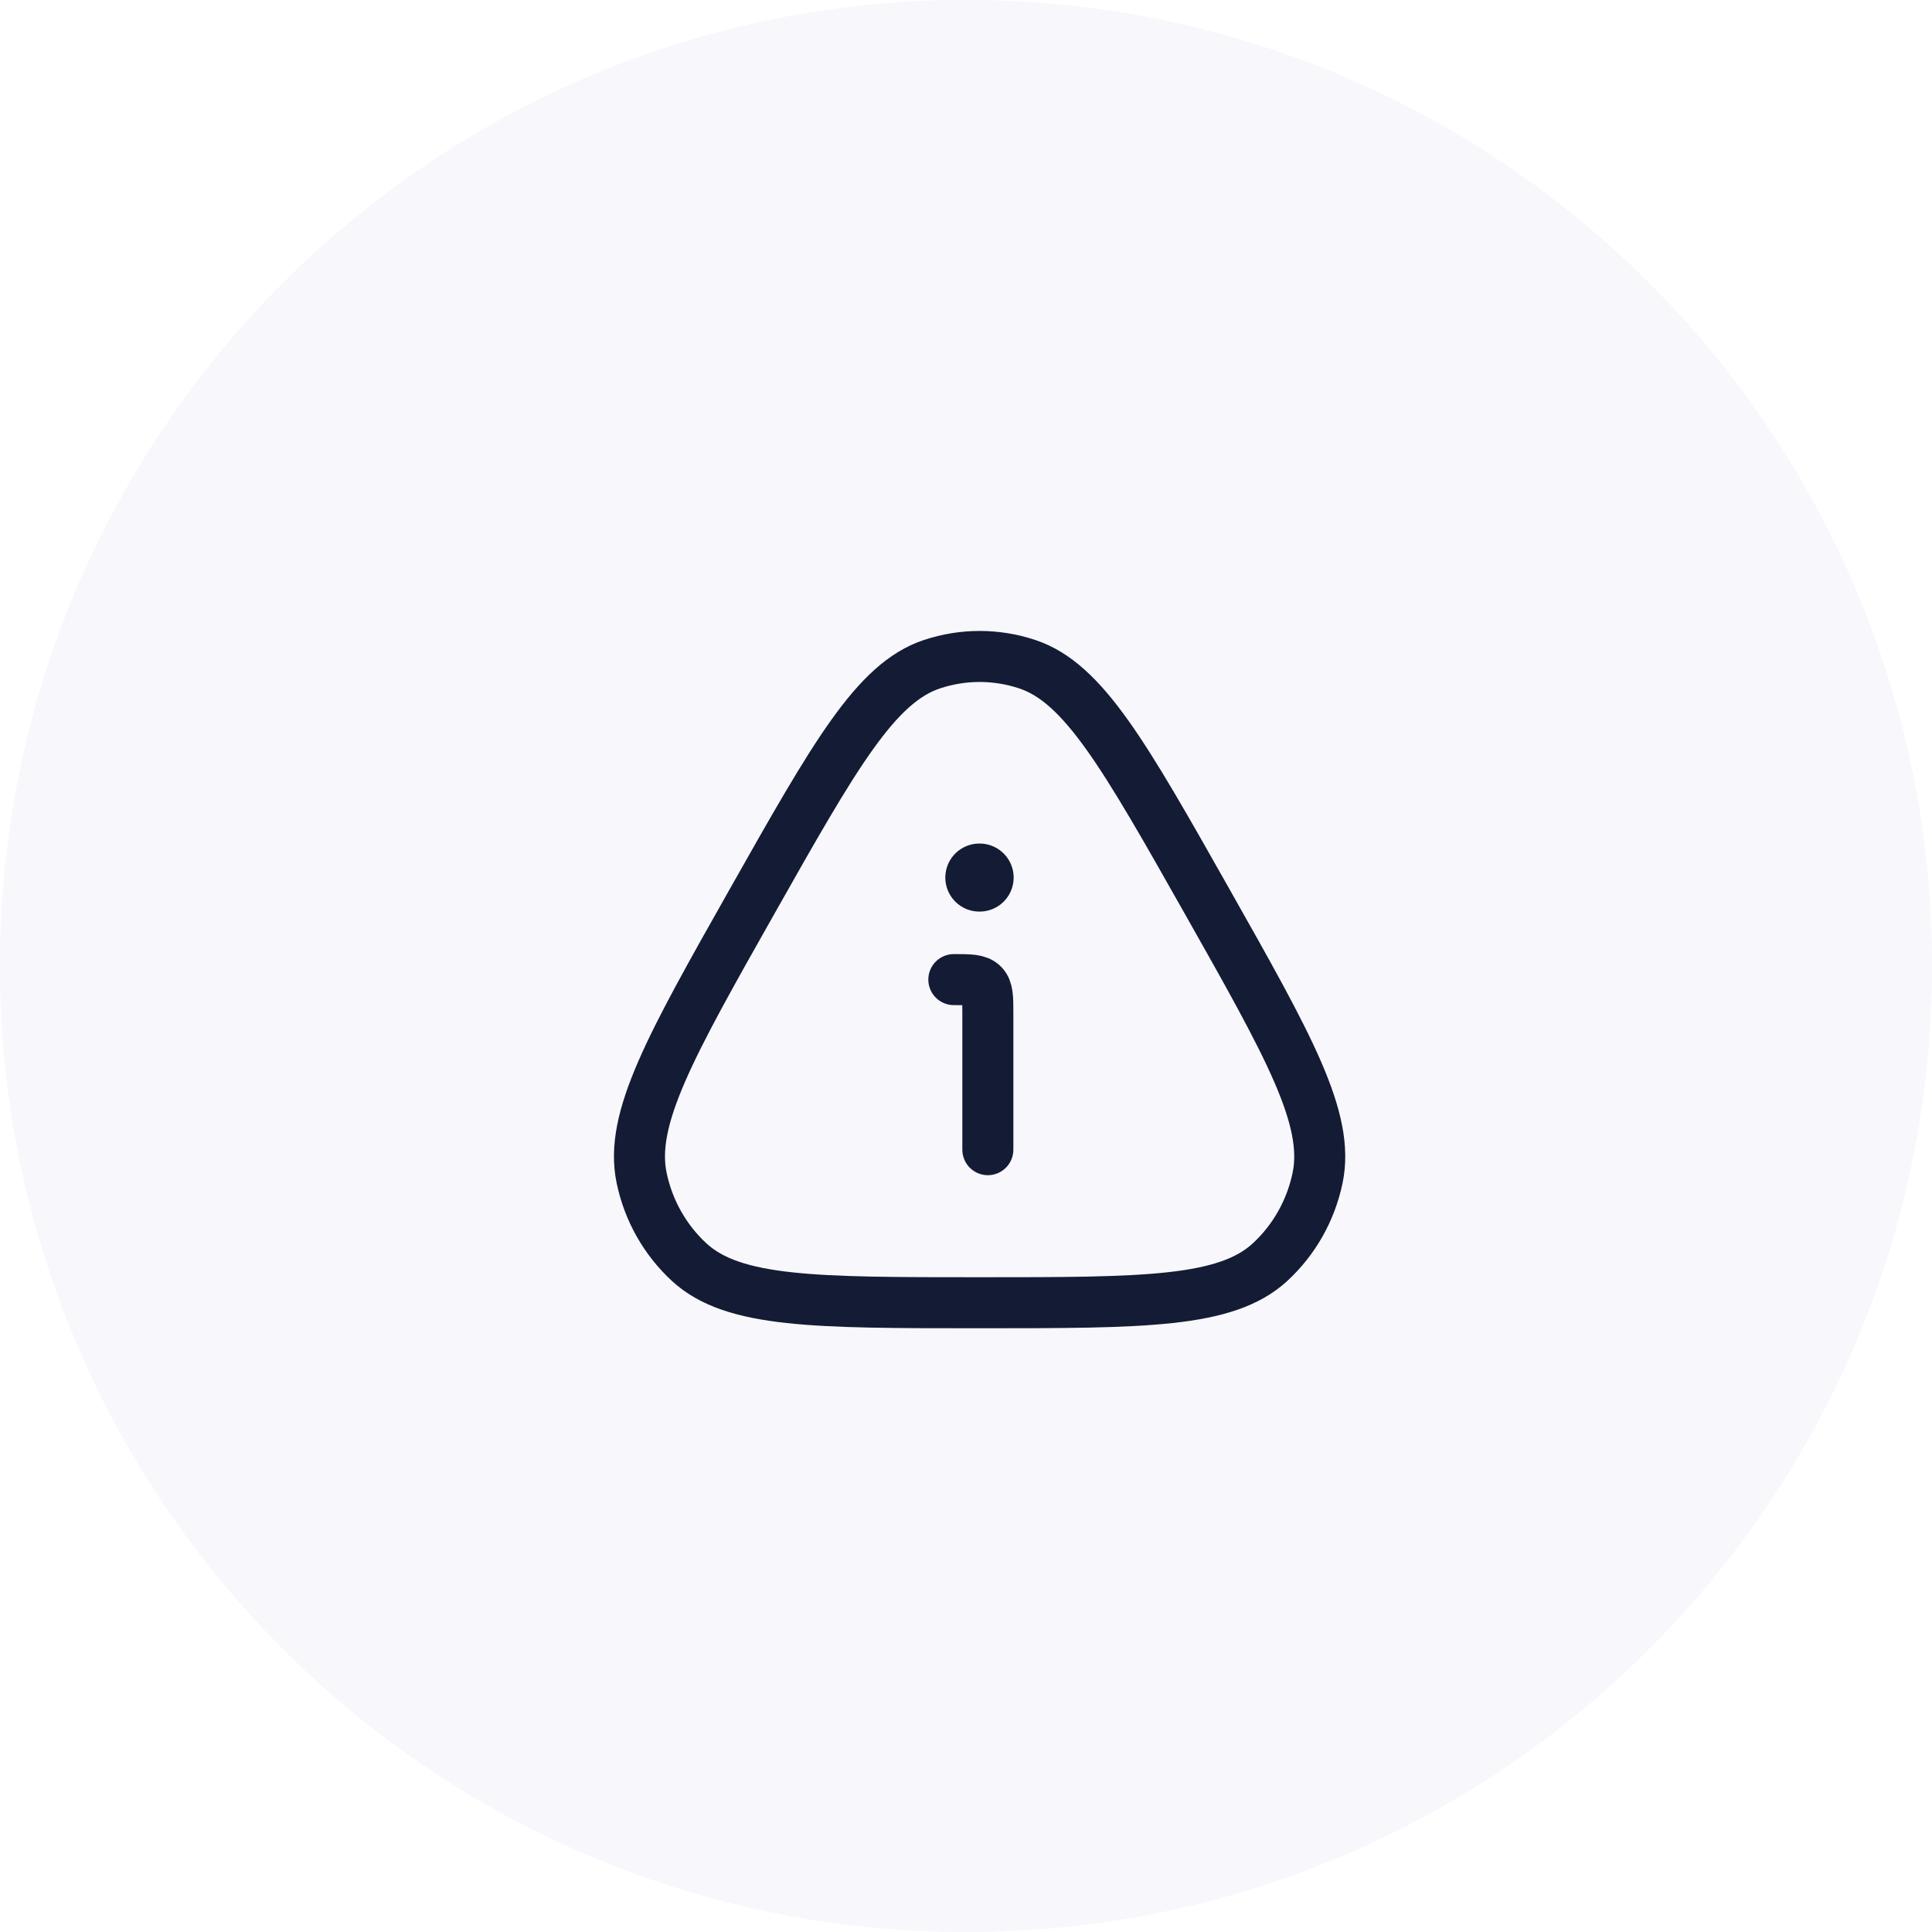
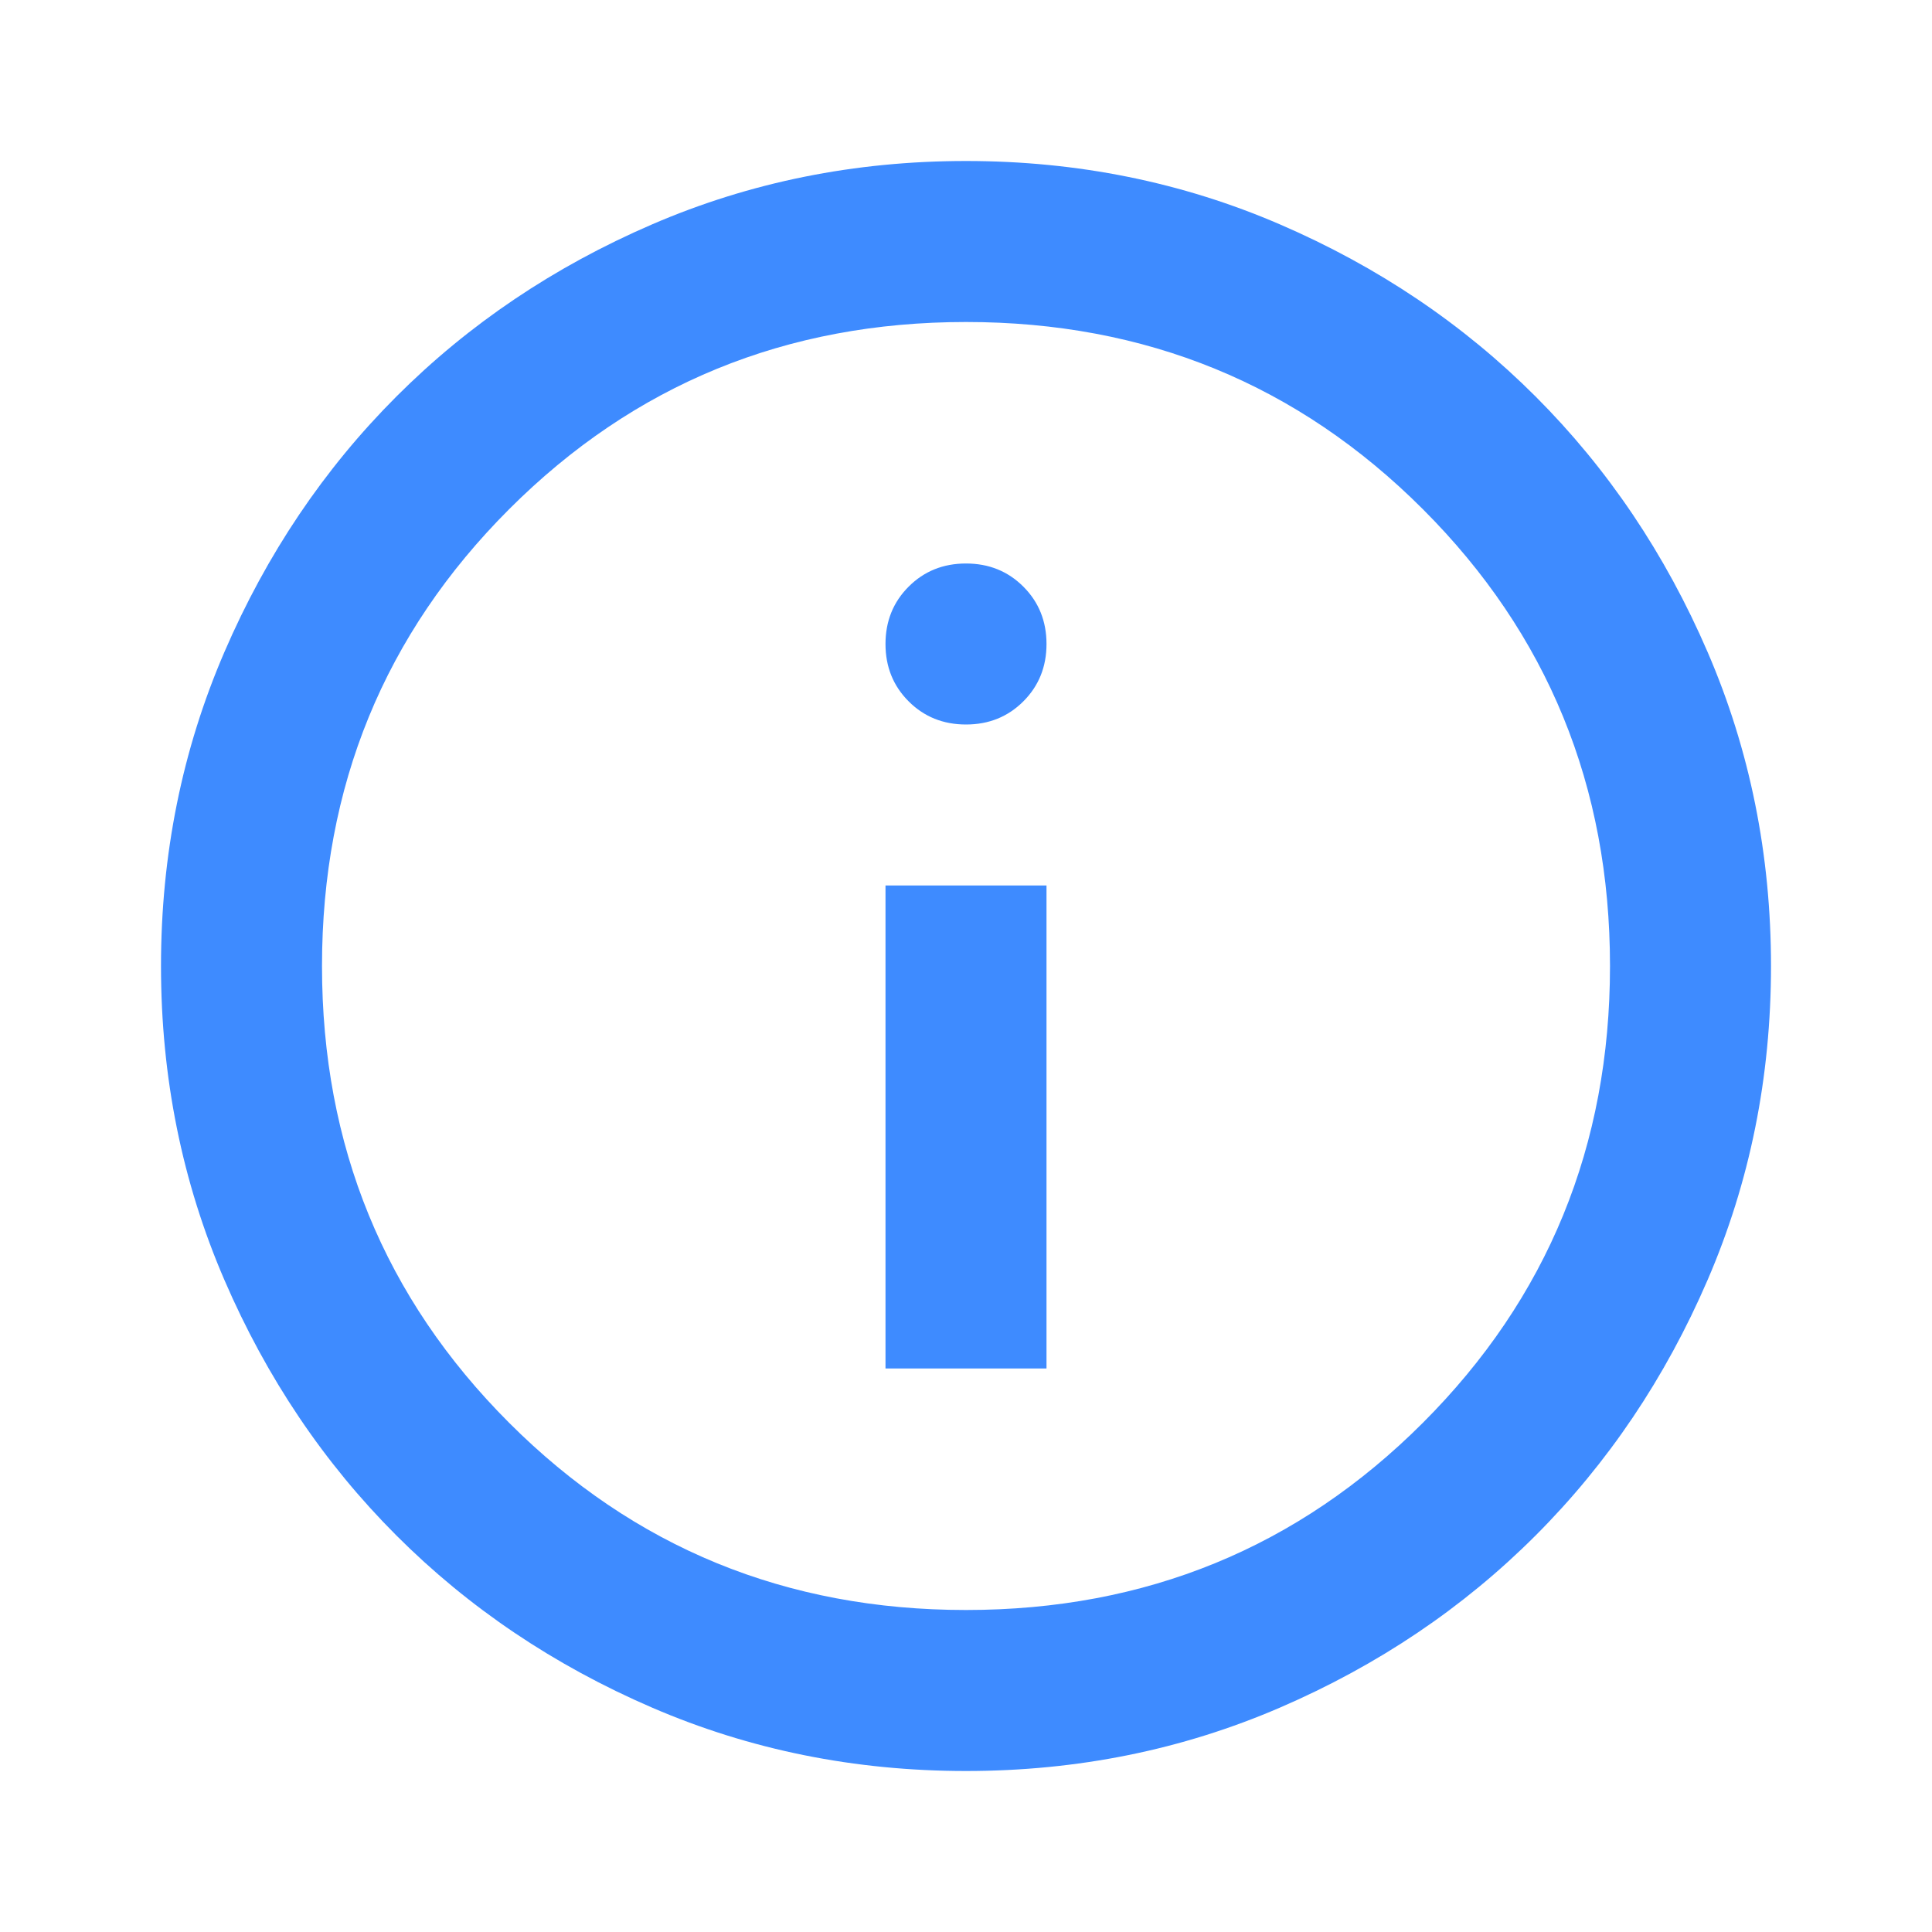
- <svg xmlns="http://www.w3.org/2000/svg" width="71" height="71" viewBox="0 0 71 71" fill="none">
-   <circle cx="35.5" cy="35.5" r="35.5" fill="#F7F7FC" />
-   <path d="M27.652 33.104C30.669 27.765 32.178 25.096 34.248 24.409C35.387 24.03 36.613 24.03 37.752 24.409C39.822 25.096 41.331 27.765 44.348 33.104C47.365 38.442 48.873 41.112 48.421 43.287C48.172 44.483 47.559 45.569 46.669 46.387C45.051 47.875 42.034 47.875 36 47.875C29.966 47.875 26.949 47.875 25.331 46.387C24.441 45.569 23.828 44.483 23.579 43.287C23.127 41.112 24.635 38.442 27.652 33.104Z" stroke="#141B34" stroke-width="1.875" />
-   <path d="M36.303 42.25V37.25C36.303 36.661 36.303 36.366 36.12 36.183C35.937 36 35.642 36 35.053 36" stroke="#141B34" stroke-width="1.875" stroke-linecap="round" stroke-linejoin="round" />
-   <path d="M35.99 32.25H36.001" stroke="#141B34" stroke-width="2.5" stroke-linecap="round" stroke-linejoin="round" />
+ <svg xmlns="http://www.w3.org/2000/svg" height="24px" viewBox="0 -960 960 960" width="24px" fill="#3E8BFF">
+   <path d="M440-280h80v-240h-80v240Zm68.5-331.5Q520-623 520-640t-11.5-28.5Q497-680 480-680t-28.5 11.5Q440-657 440-640t11.5 28.5Q463-600 480-600t28.5-11.5ZM480-80q-83 0-156-31.5T197-197q-54-54-85.5-127T80-480q0-83 31.5-156T197-763q54-54 127-85.5T480-880q83 0 156 31.5T763-763q54 54 85.5 127T880-480q0 83-31.5 156T763-197q-54 54-127 85.5T480-80Zm0-80q134 0 227-93t93-227q0-134-93-227t-227-93q-134 0-227 93t-93 227q0 134 93 227t227 93Zm0-320Z" />
</svg>
